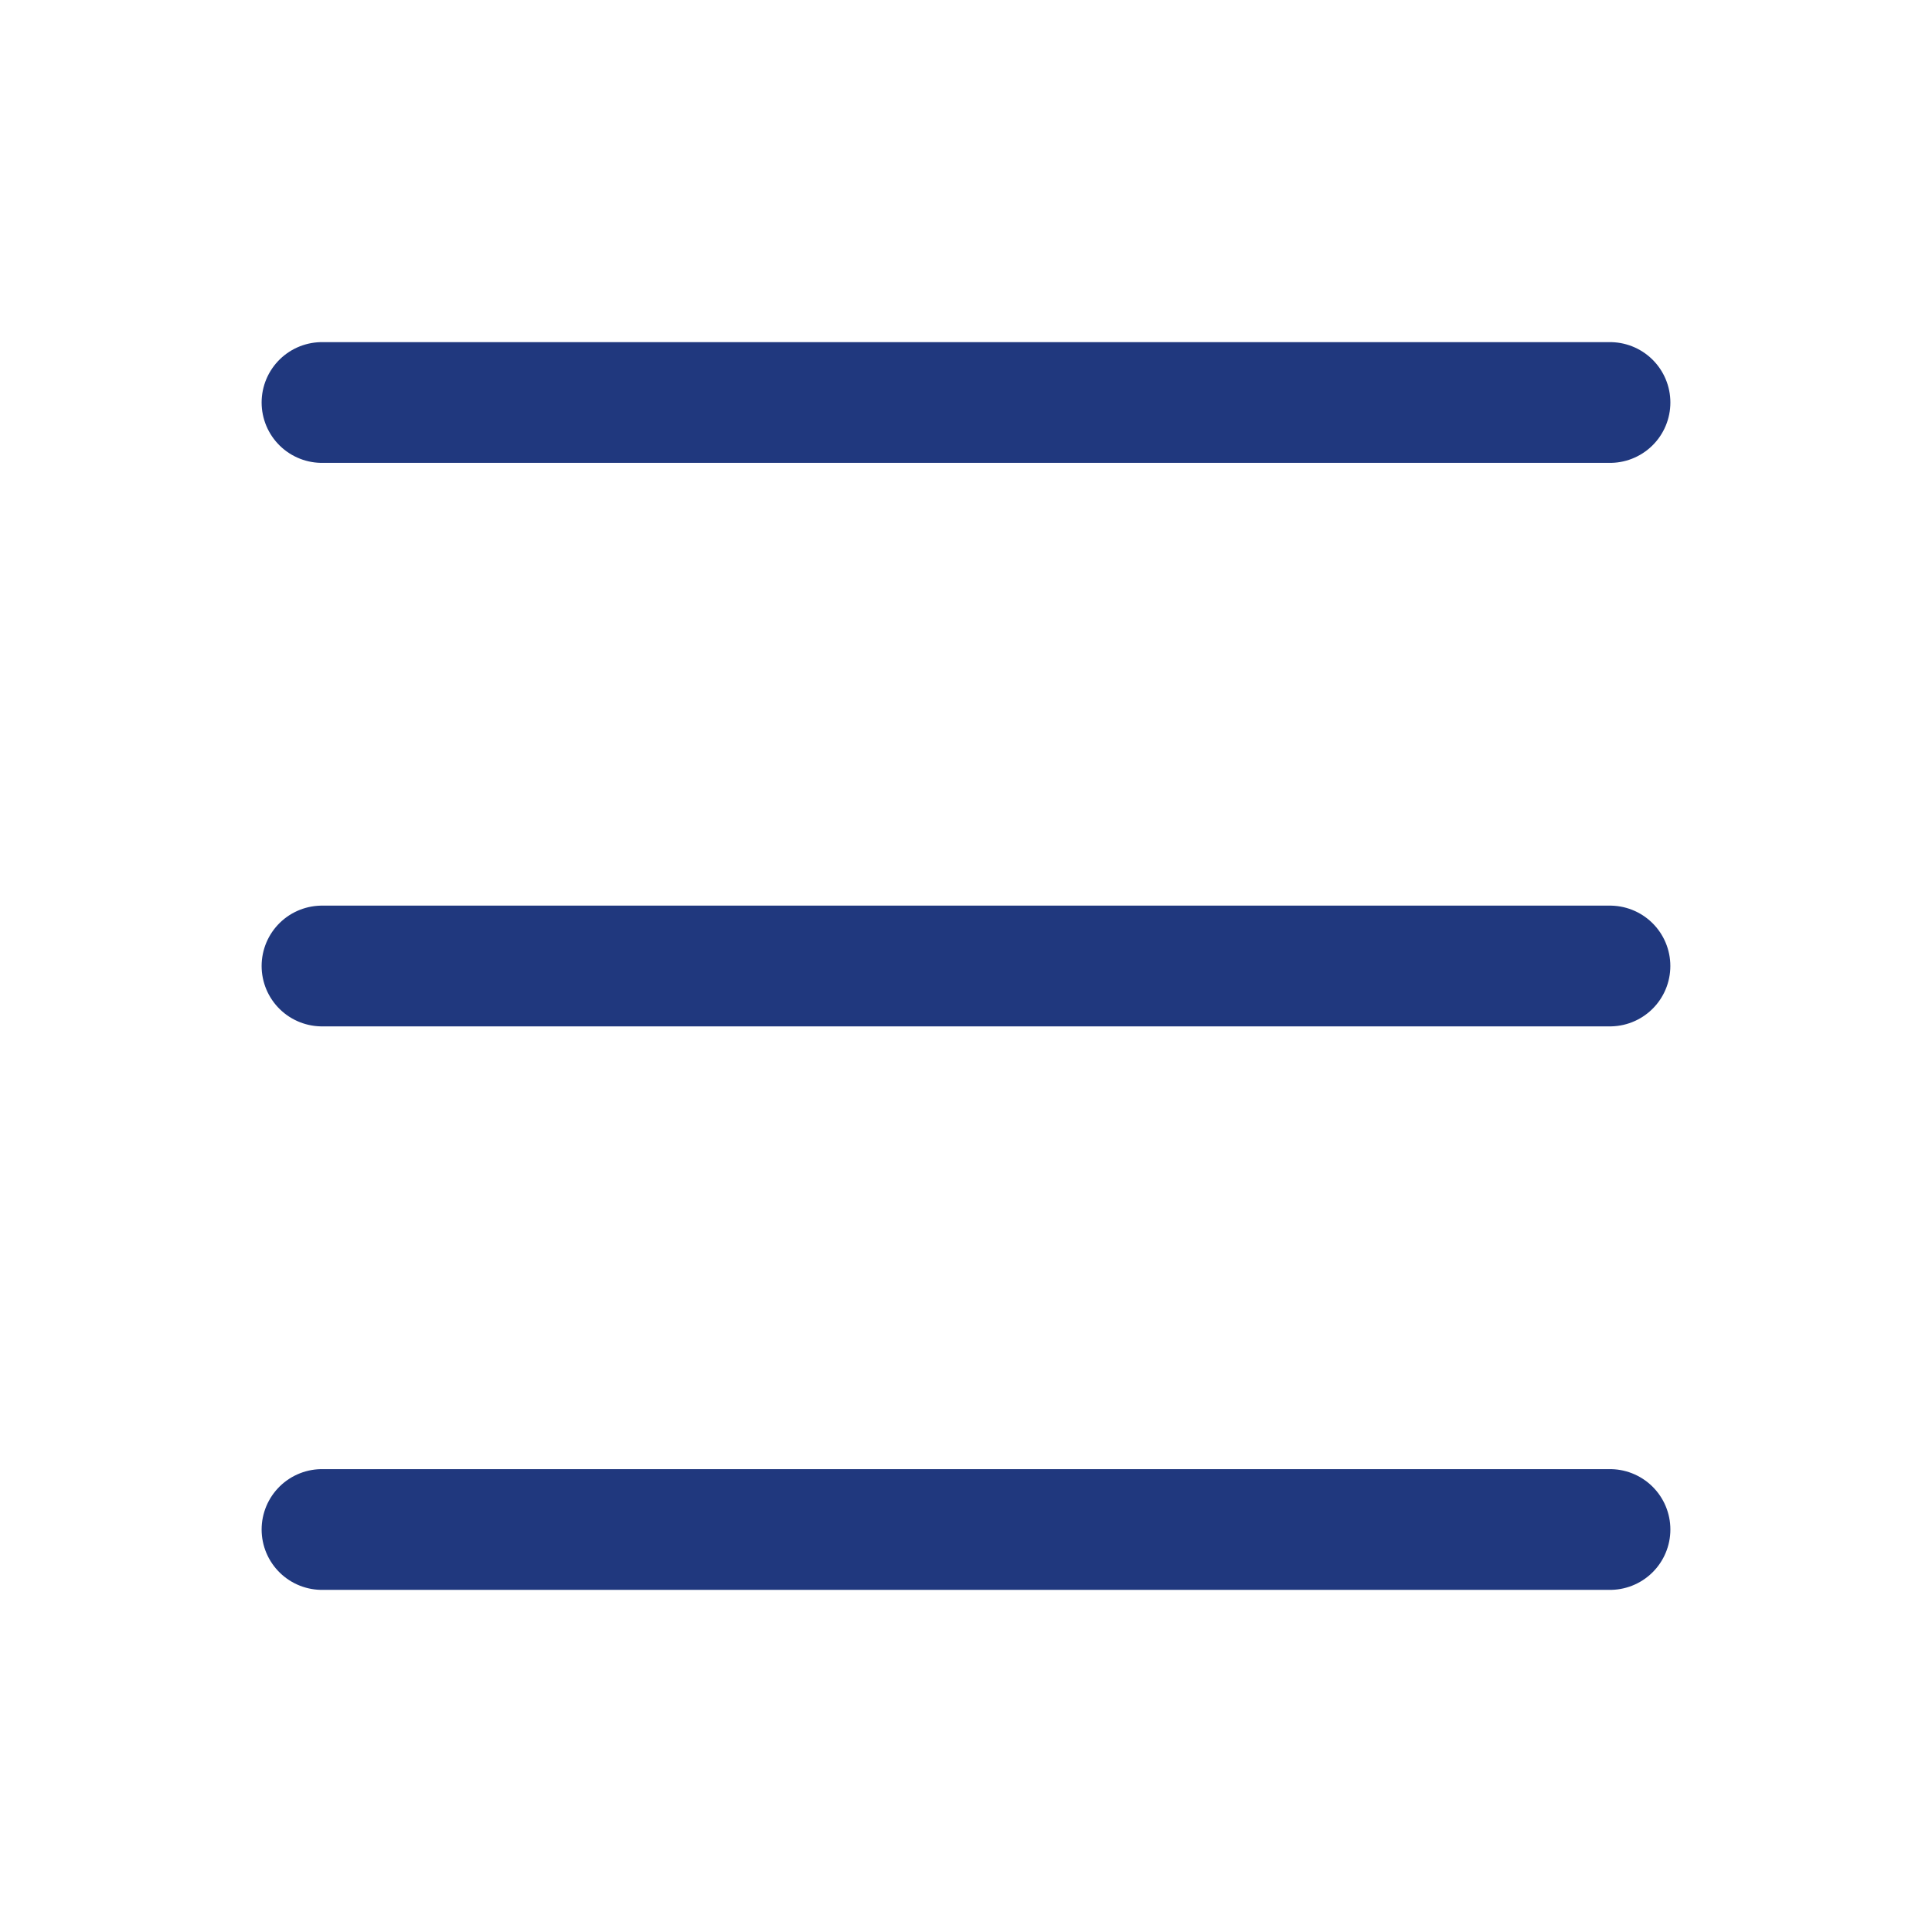
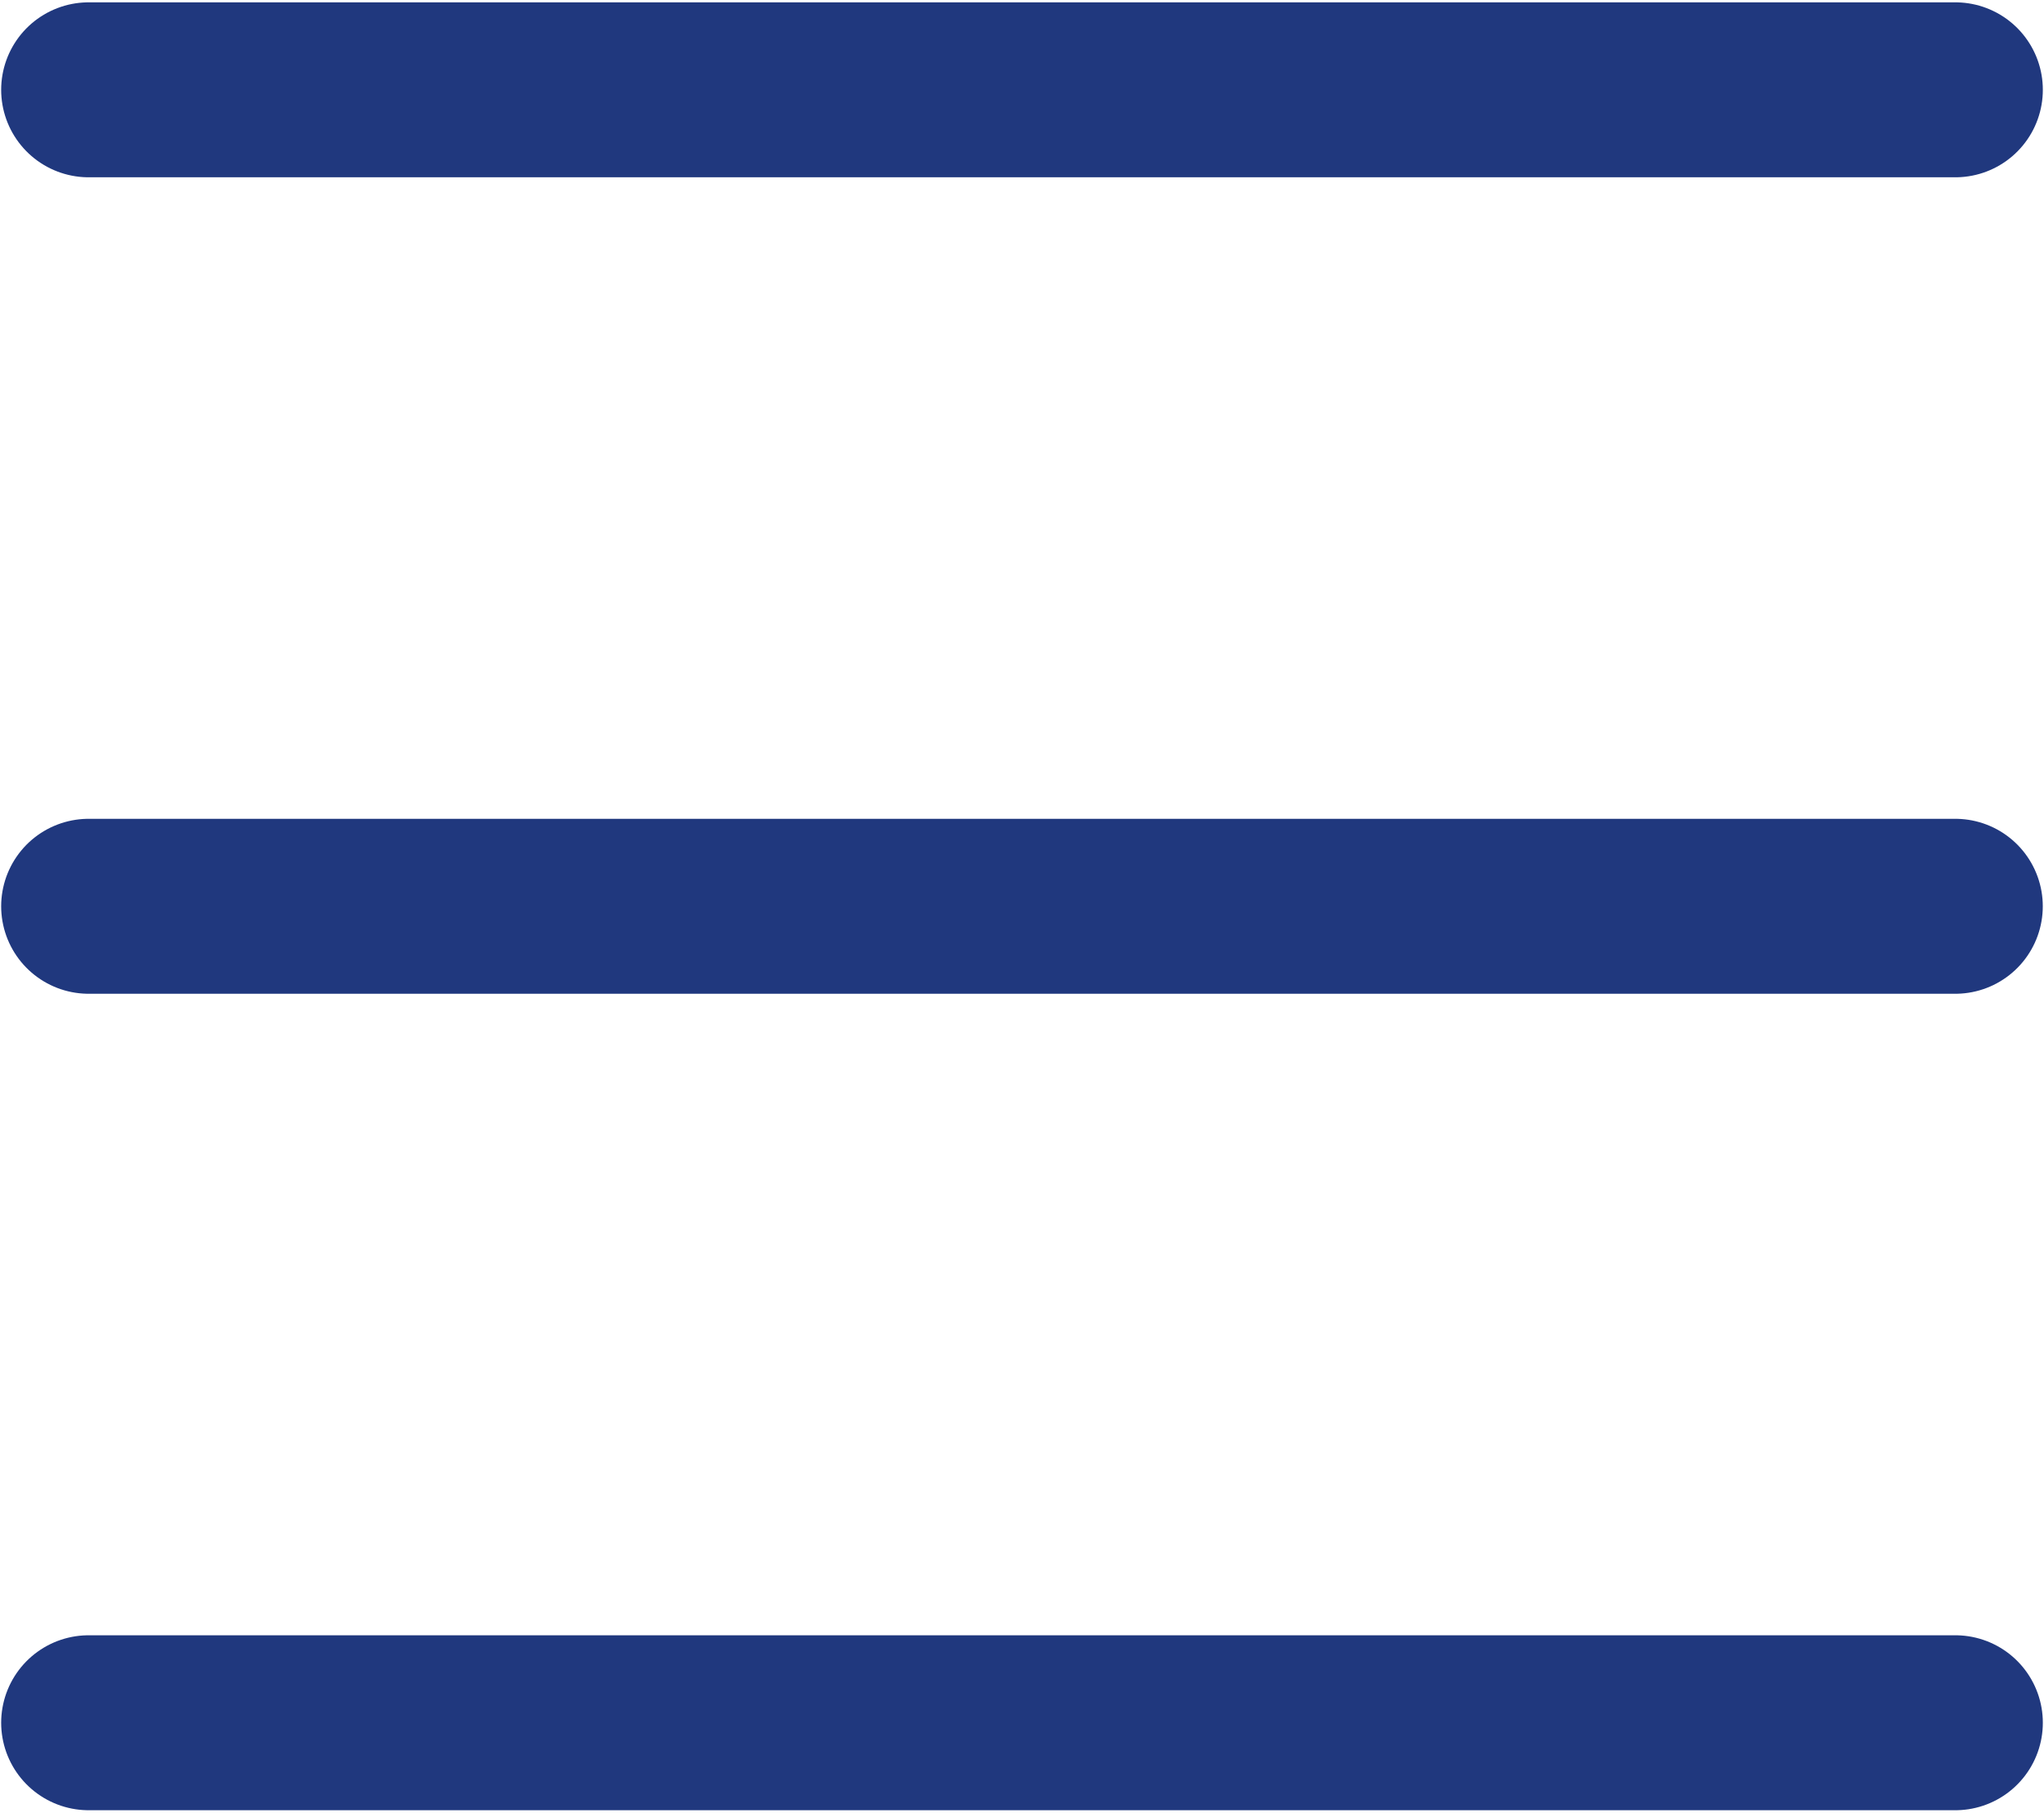
- <svg xmlns="http://www.w3.org/2000/svg" width="800" height="800" viewBox="0 0 800 800" fill="none">
-   <path d="M133.333 633.333H666.667M666.653 400H133.333M666.667 166.667H133.333" stroke="#20387E" stroke-width="50" stroke-linecap="round" />
+ <svg xmlns="http://www.w3.org/2000/svg" width="584" height="518" viewBox="0 0 584 518" fill="none">
+   <path d="M25.333 492.333H558.667M558.653 259H25.333M558.667 25.667H25.333" stroke="#20387E" stroke-width="50" stroke-linecap="round" />
</svg>
